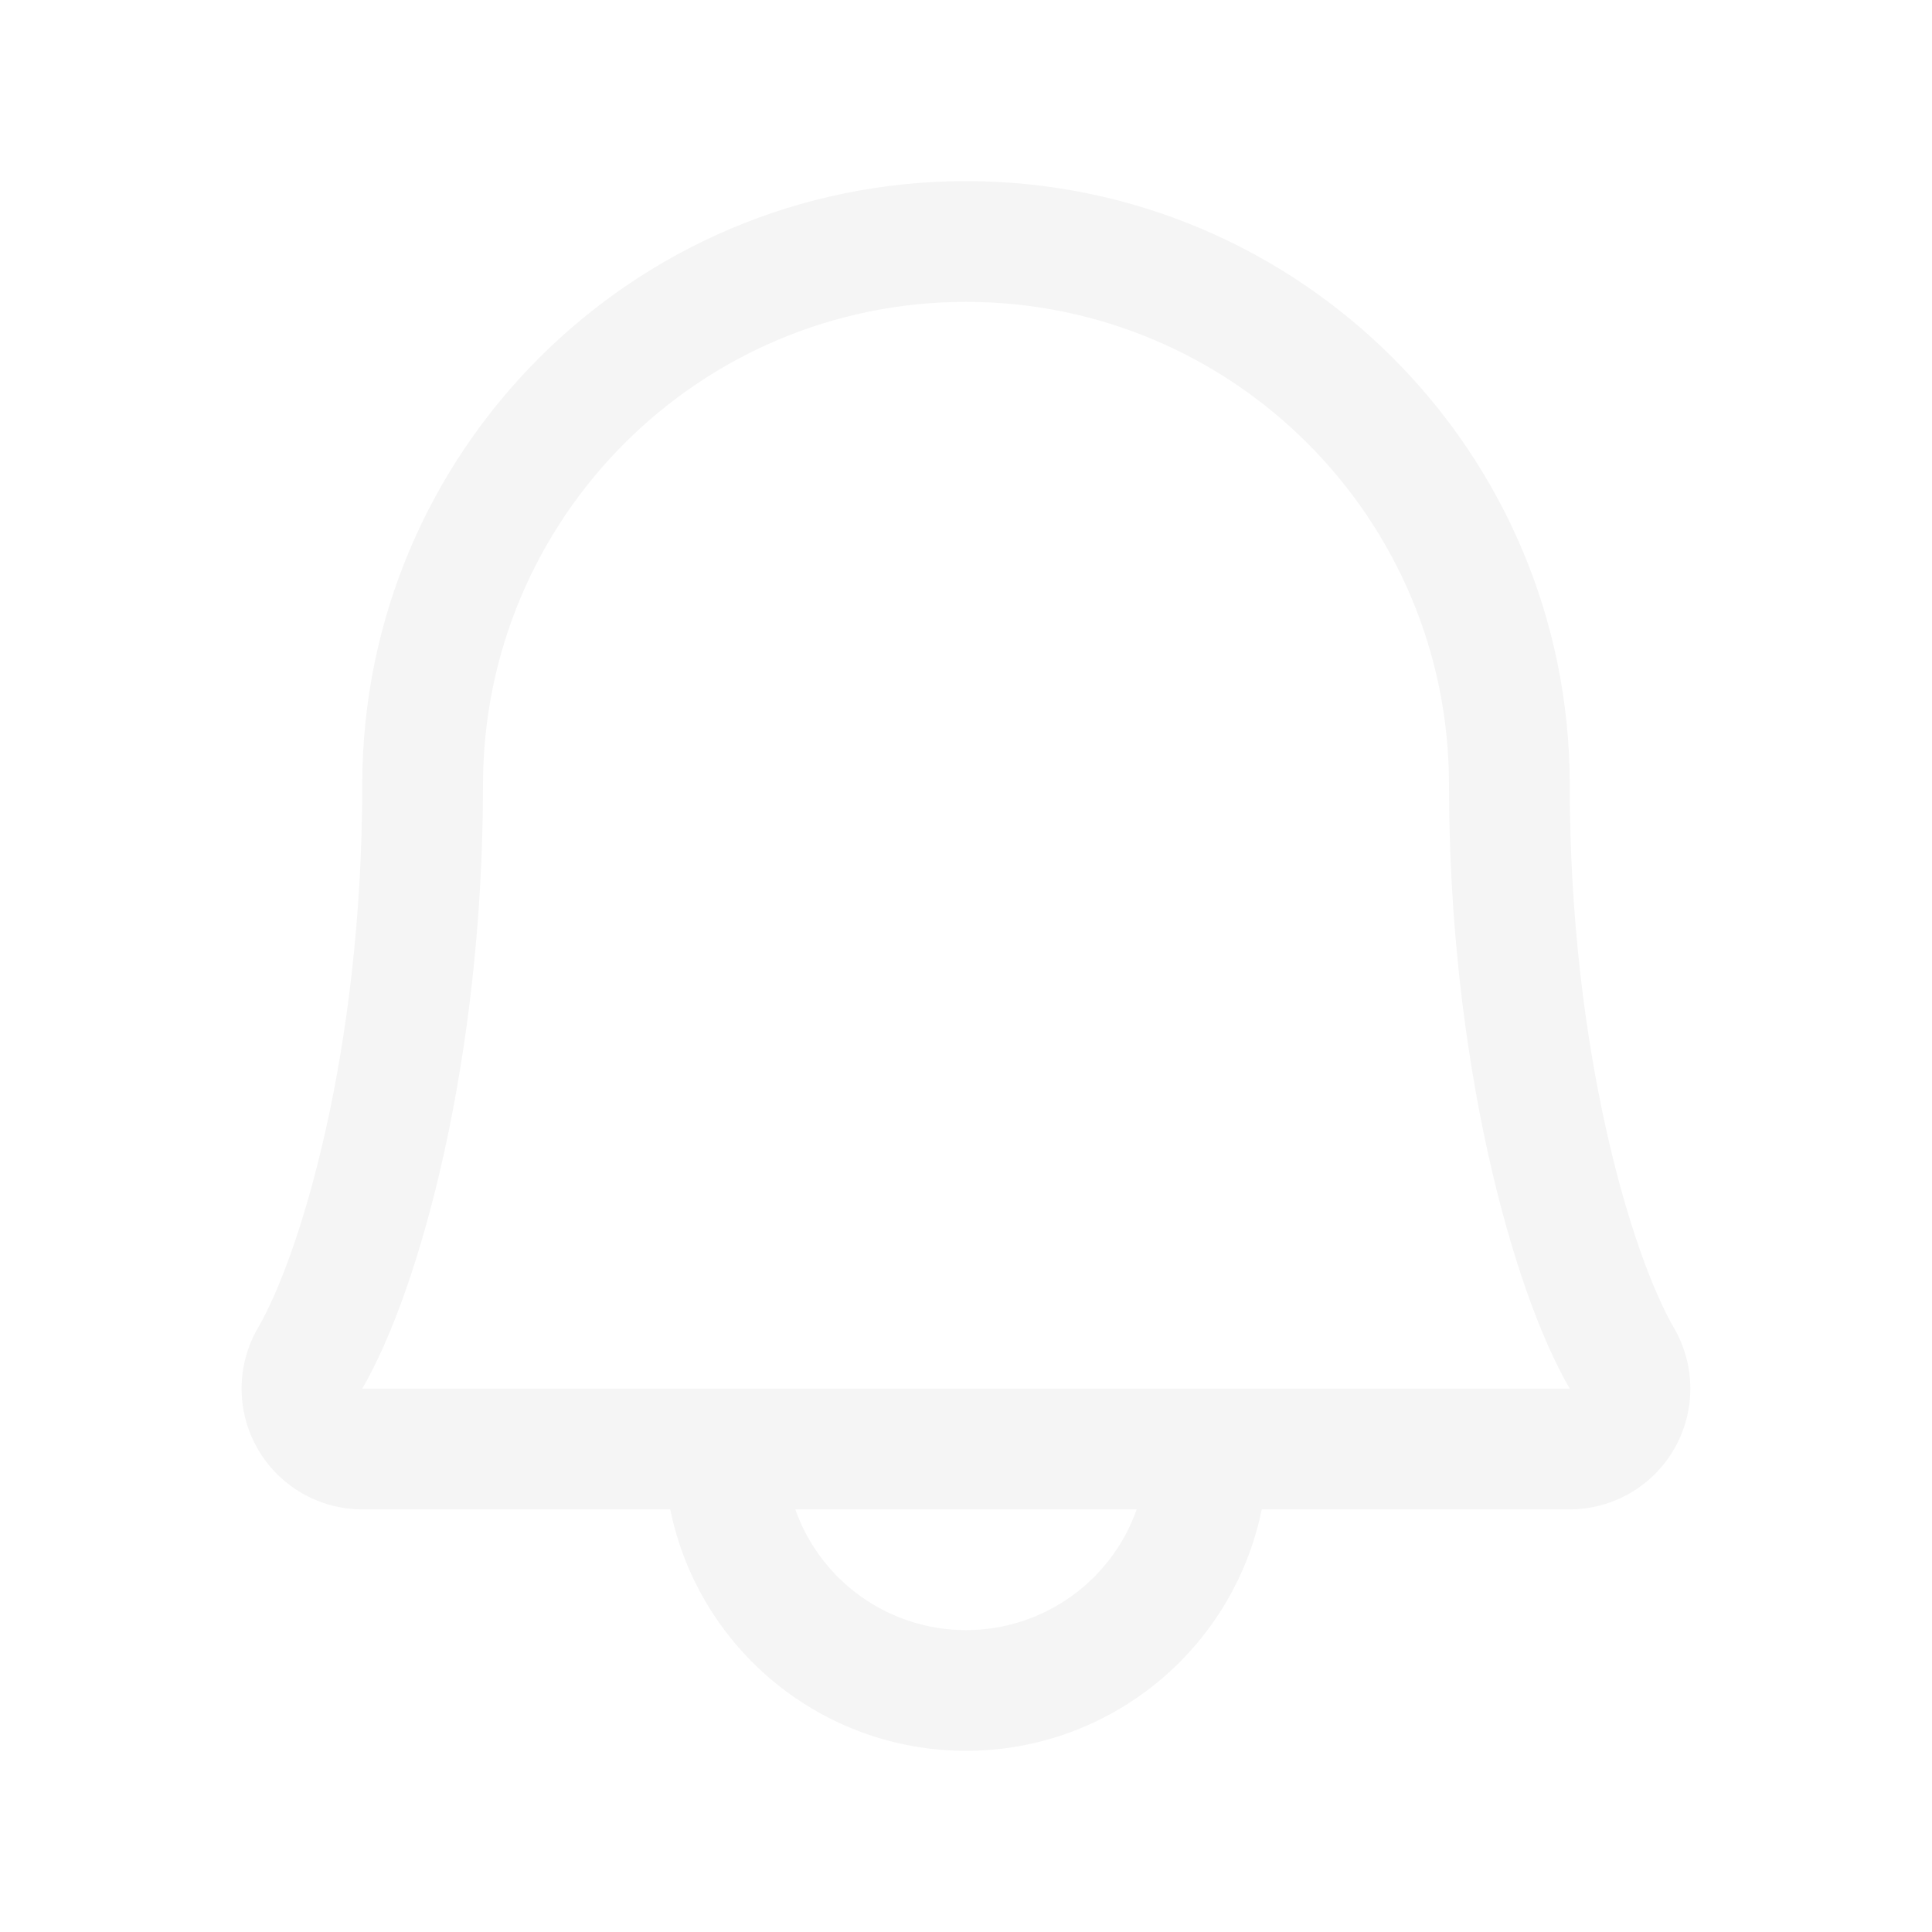
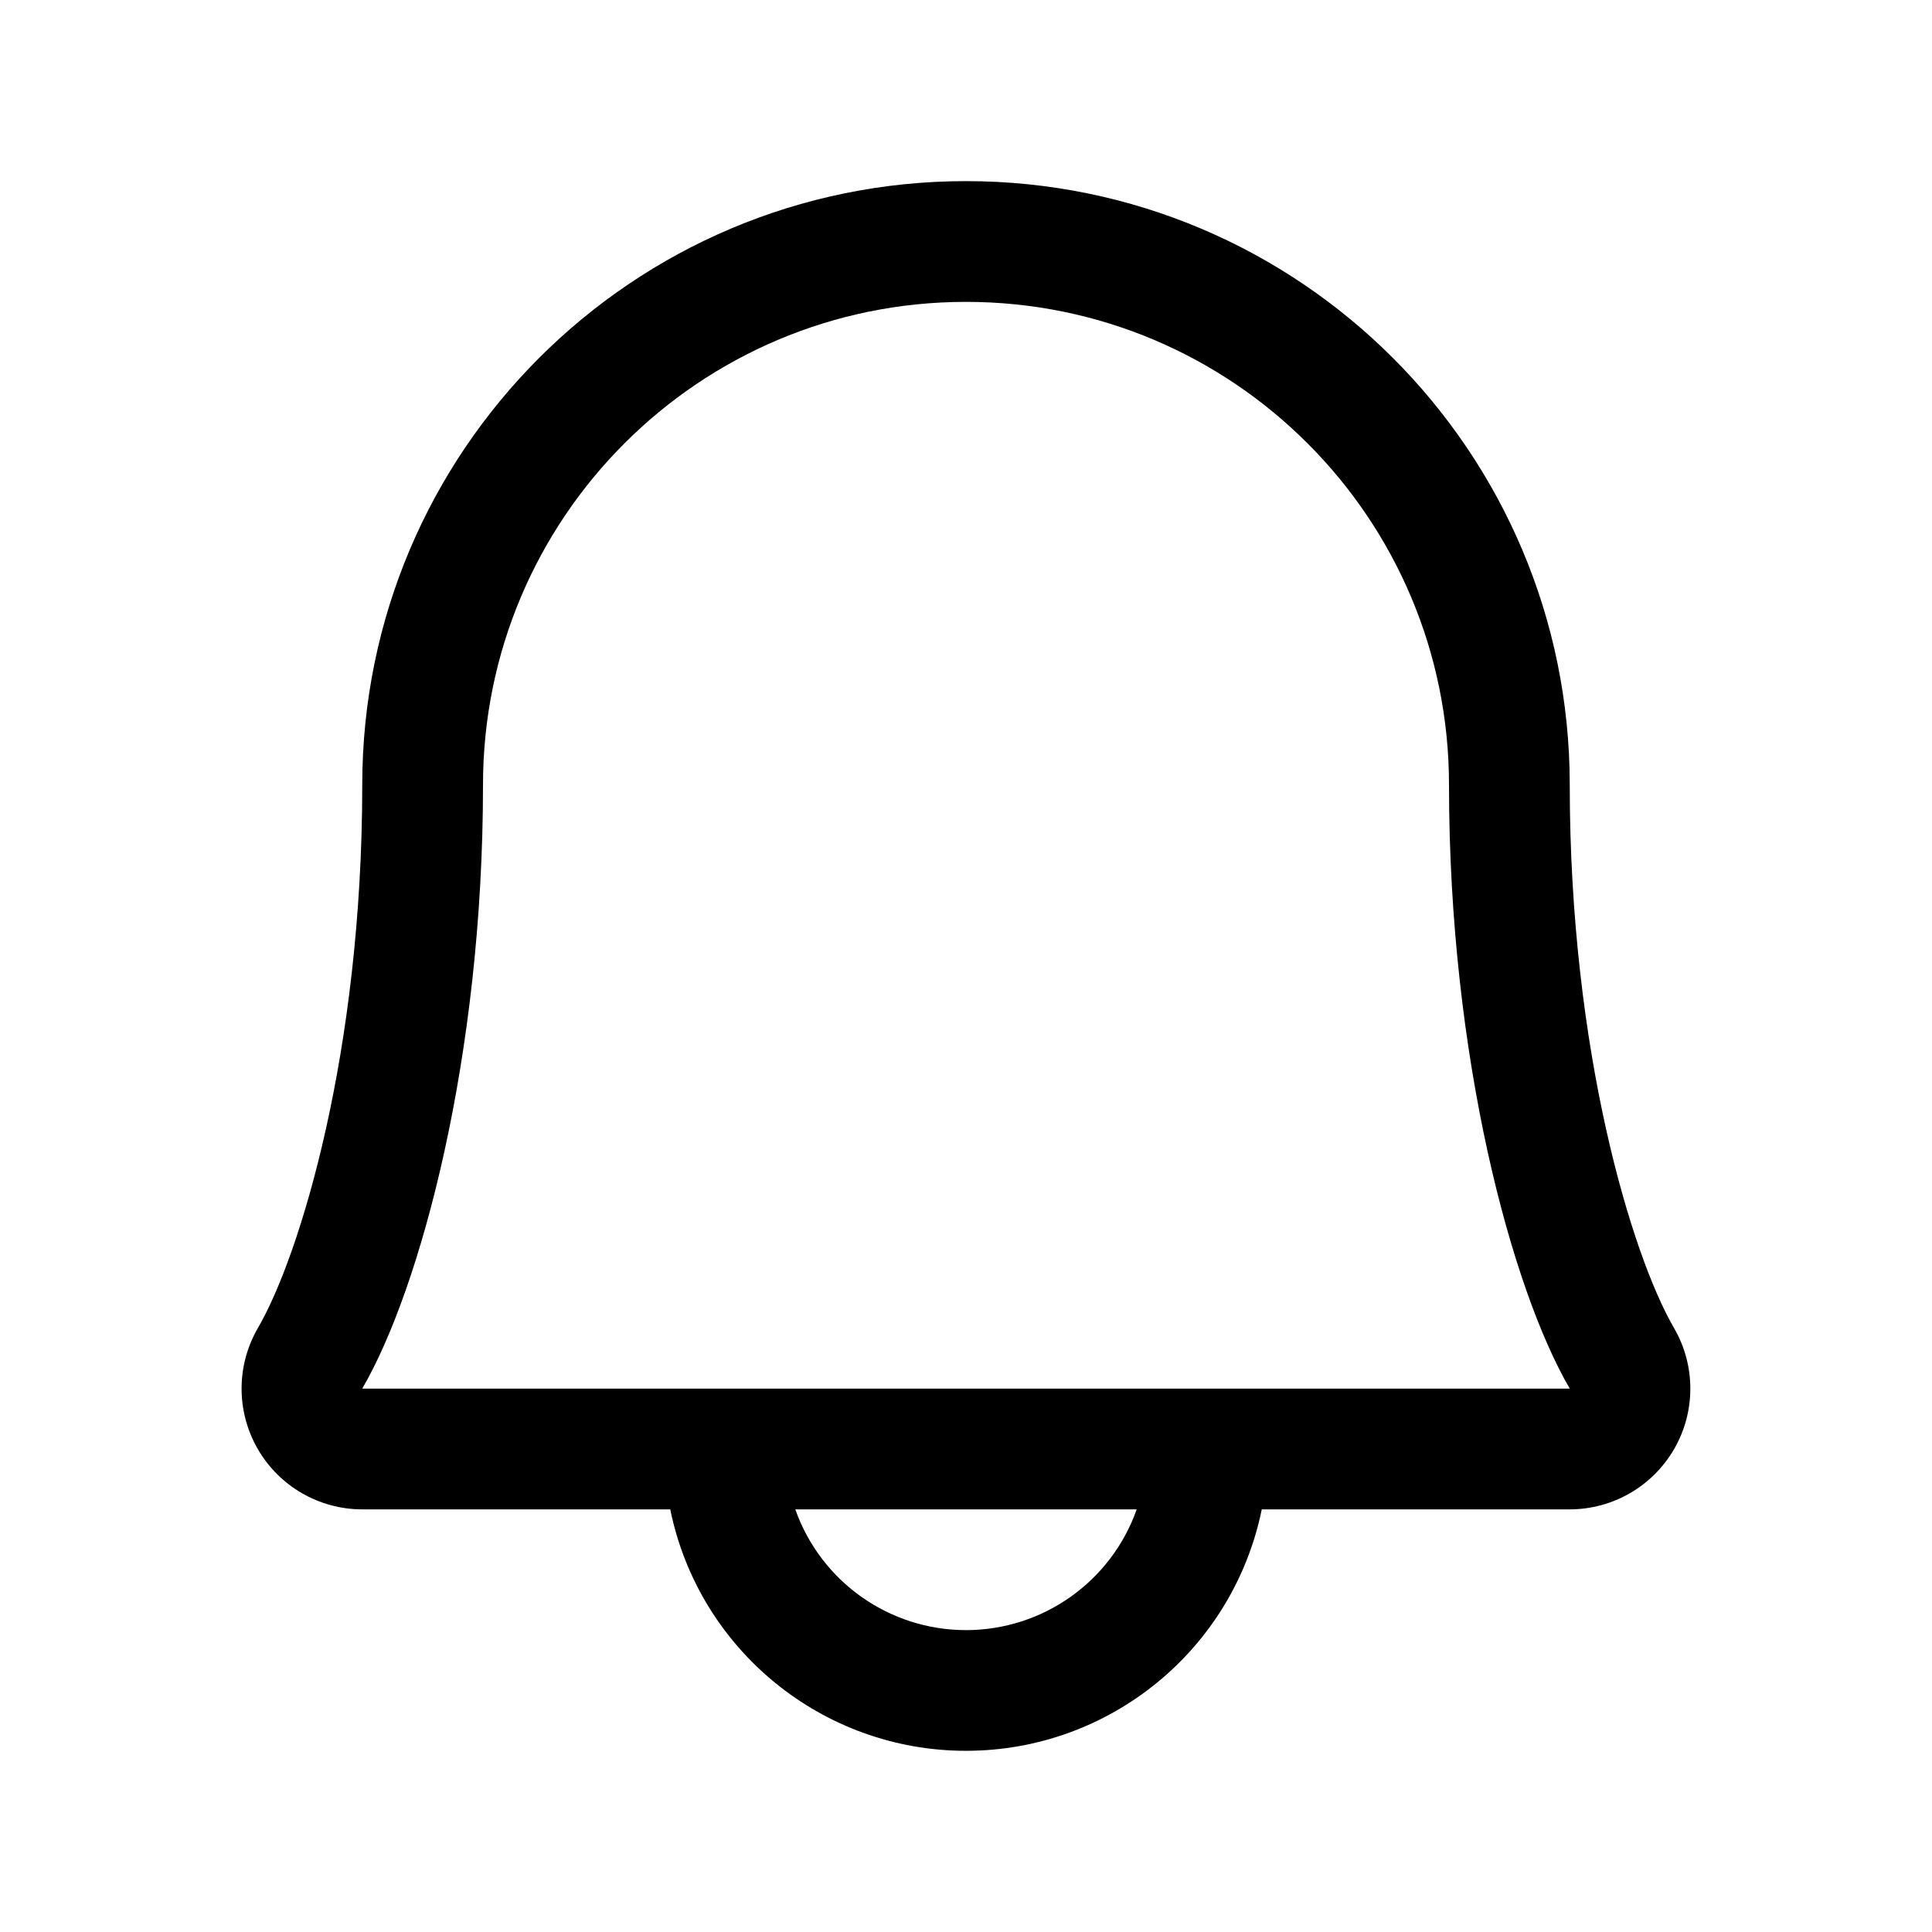
- <svg xmlns="http://www.w3.org/2000/svg" width="32" height="32" fill="#f5f5f5" viewBox="0 0 256 256">
+ <svg xmlns="http://www.w3.org/2000/svg" width="32" height="32" fill="#000000" viewBox="0 0 256 256">
  <path d="M221.8,175.94C216.25,166.38,208,139.33,208,104a80,80,0,1,0-160,0c0,35.34-8.26,62.38-13.81,71.94A16,16,0,0,0,48,200H88.81a40,40,0,0,0,78.38,0H208a16,16,0,0,0,13.8-24.06ZM128,216a24,24,0,0,1-22.62-16h45.24A24,24,0,0,1,128,216ZM48,184c7.7-13.24,16-43.92,16-80a64,64,0,1,1,128,0c0,36.05,8.28,66.73,16,80Z" />
</svg>
